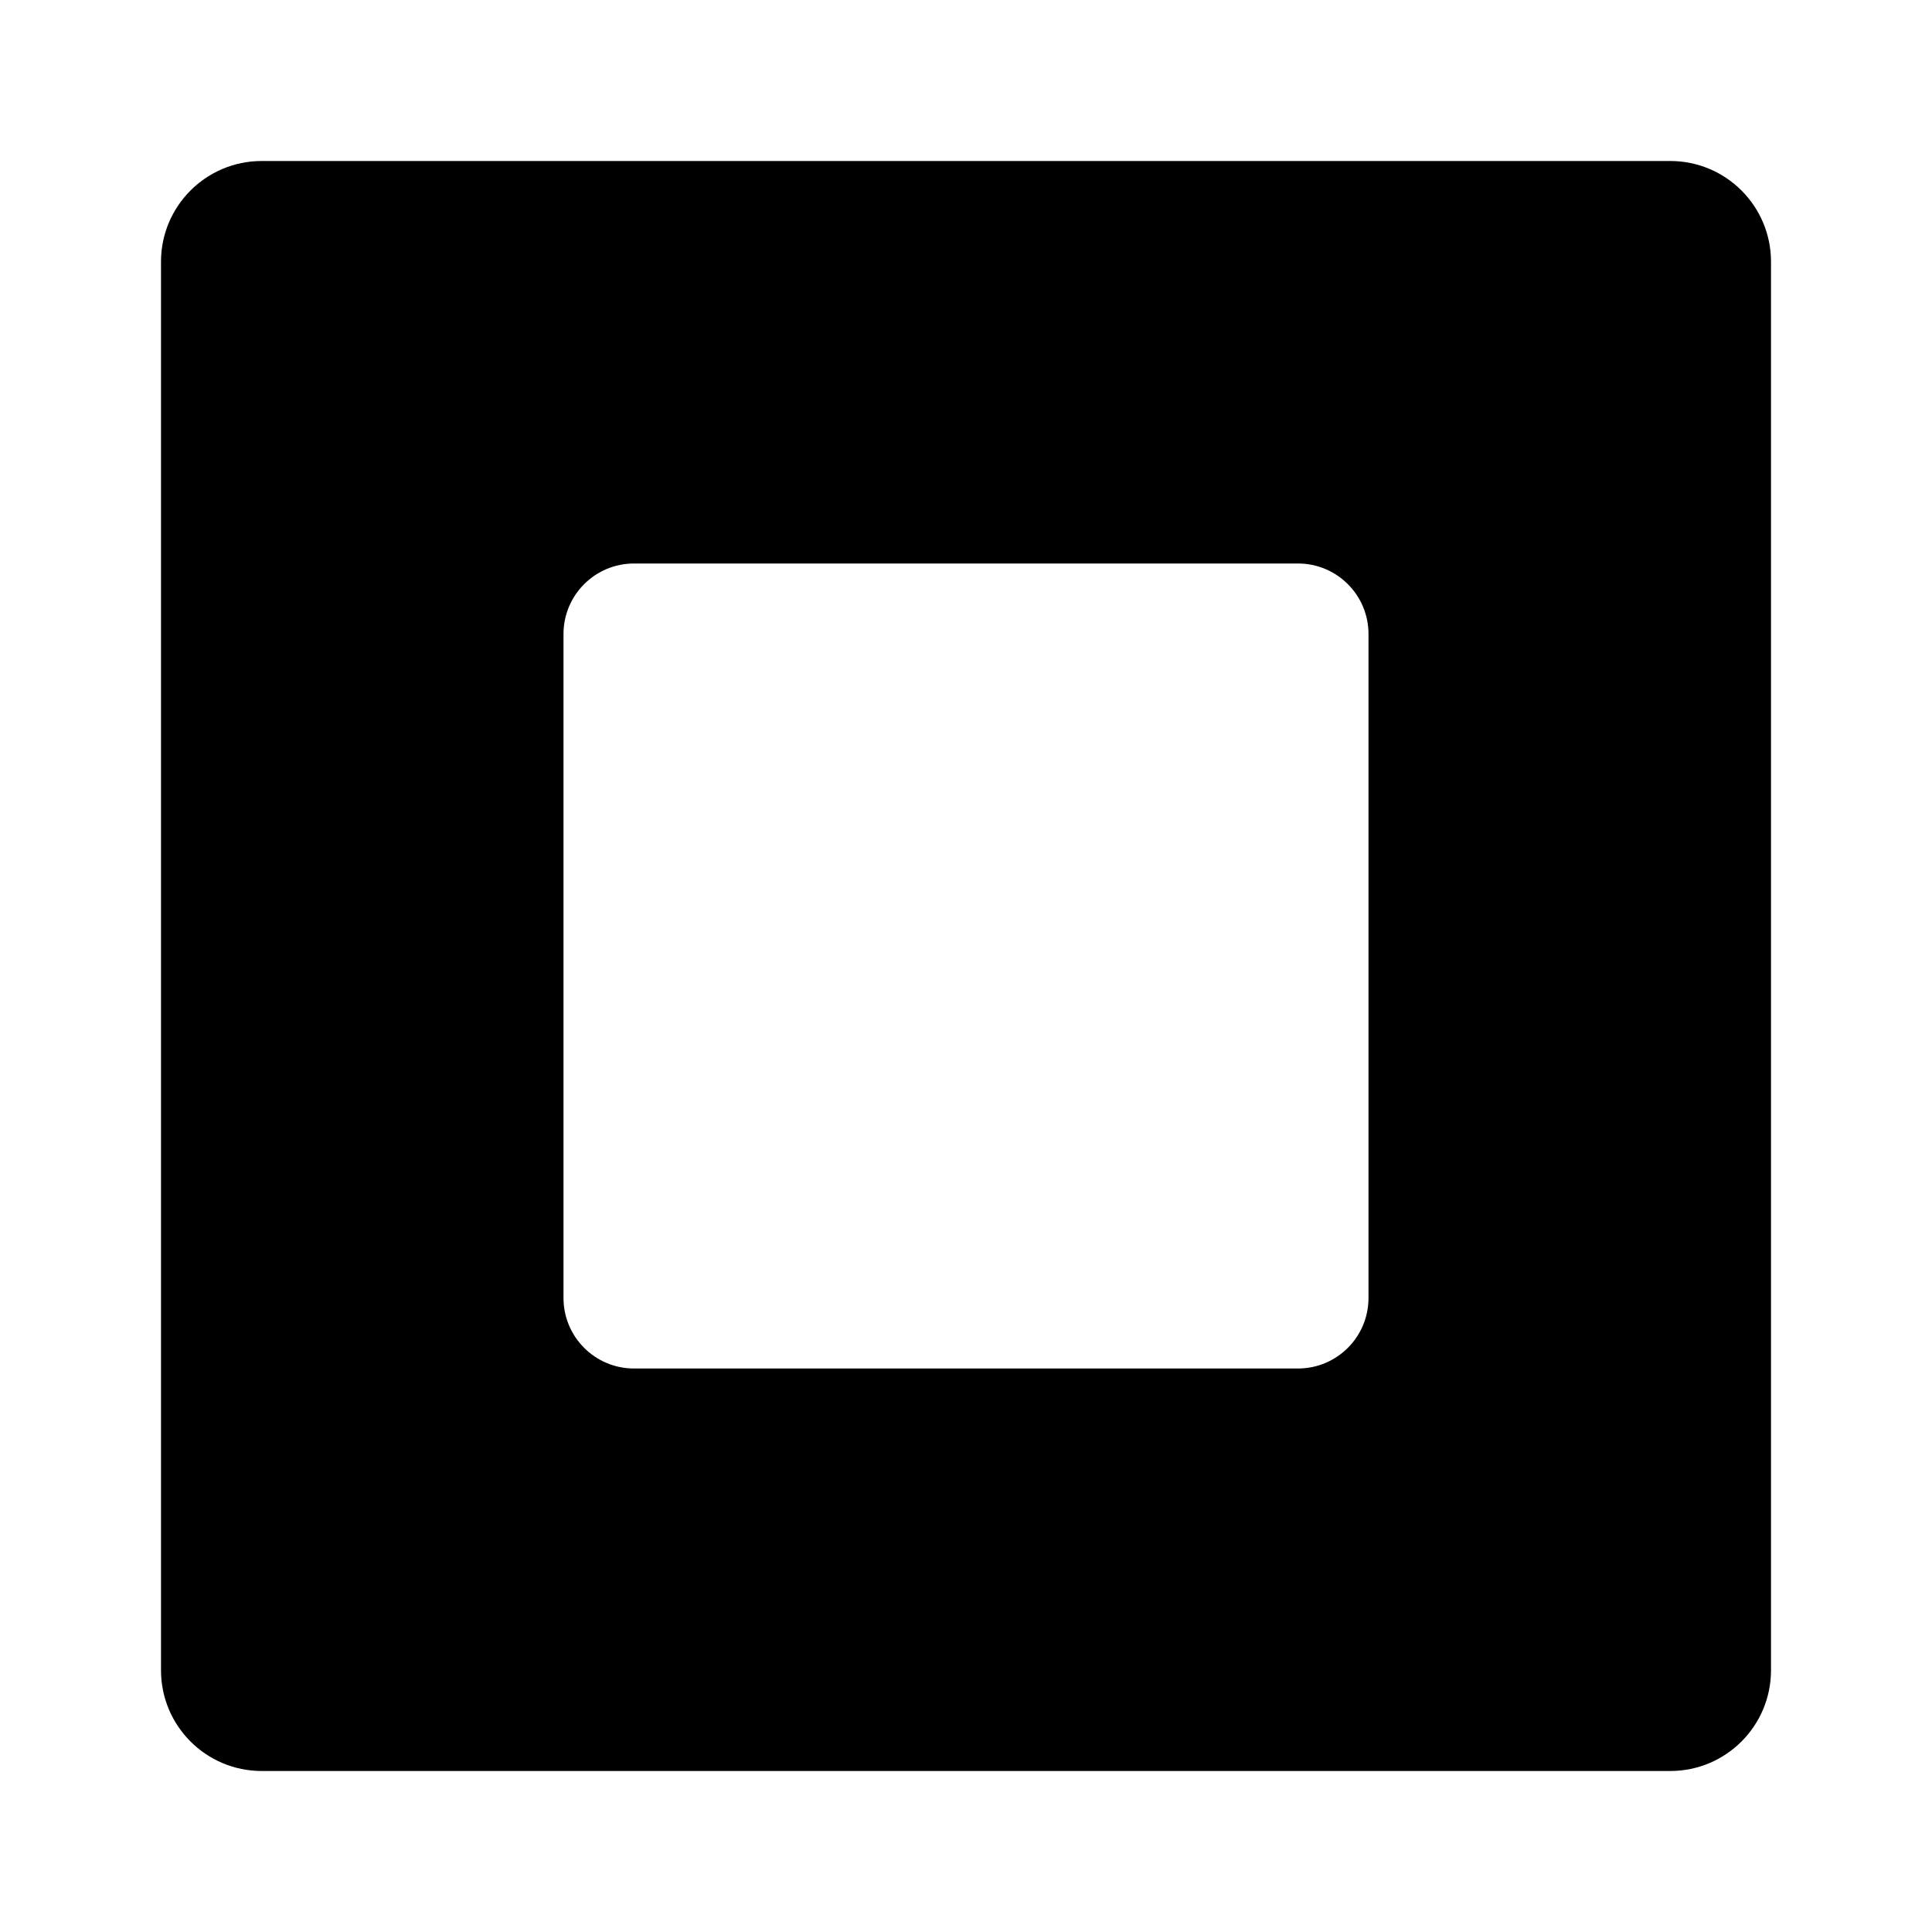
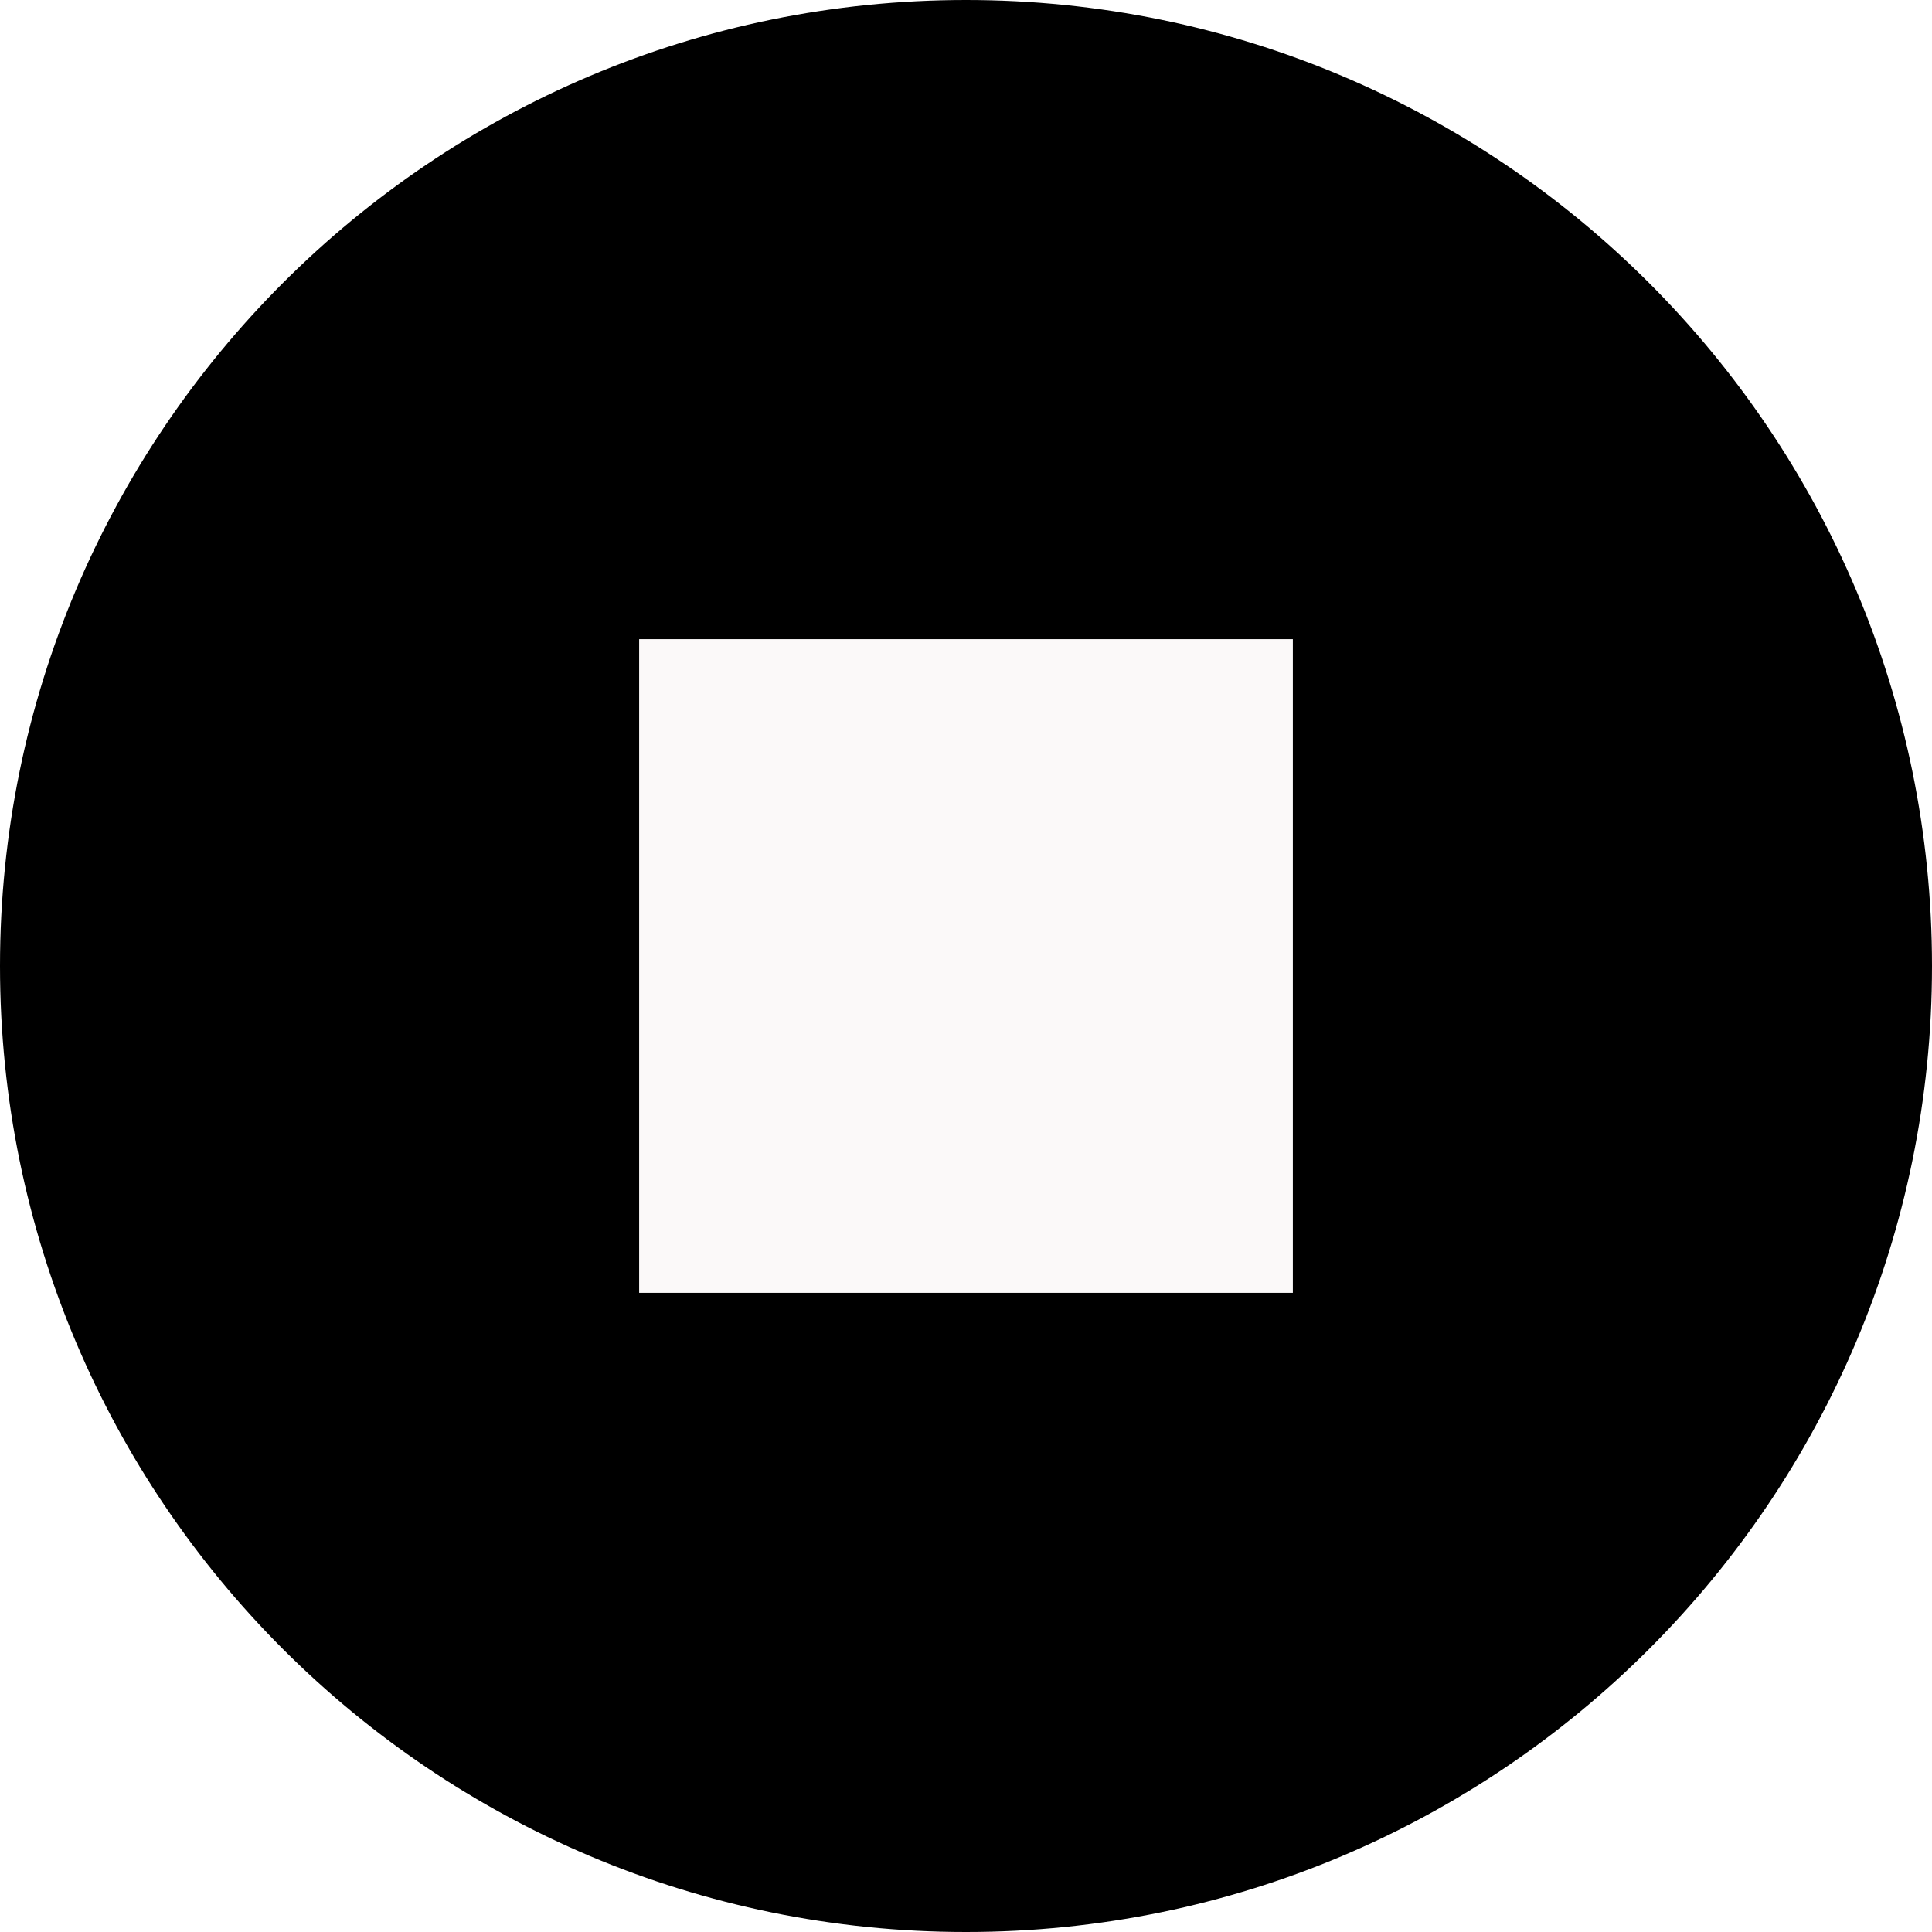
- <svg xmlns="http://www.w3.org/2000/svg" t="1682424901088" class="icon" viewBox="0 0 1024 1024" version="1.1" p-id="3662" width="32" height="32">
-   <path d="M885.333 85.333H138.667a53.393 53.393 0 0 0-53.333 53.333v746.667a53.393 53.393 0 0 0 53.333 53.333h746.667a53.393 53.393 0 0 0 53.333-53.333V138.667a53.393 53.393 0 0 0-53.333-53.333z m-160 602.667a37.373 37.373 0 0 1-37.333 37.333H336a37.373 37.373 0 0 1-37.333-37.333V336a37.373 37.373 0 0 1 37.333-37.333h352a37.373 37.373 0 0 1 37.333 37.333z" p-id="3663" />
+ <svg xmlns="http://www.w3.org/2000/svg" t="1743143080671" class="icon" viewBox="0 0 1024 1024" version="1.1" p-id="5516" width="500" height="500">
+   <path d="M512 512m-512 0a512 512 0 1 0 1024 0 512 512 0 1 0-1024 0Z" fill="#000000" p-id="5517" />
+   <path d="M338.767 338.767h346.466v346.466H338.767z" fill="#FBF9F9" p-id="5518" />
</svg>
